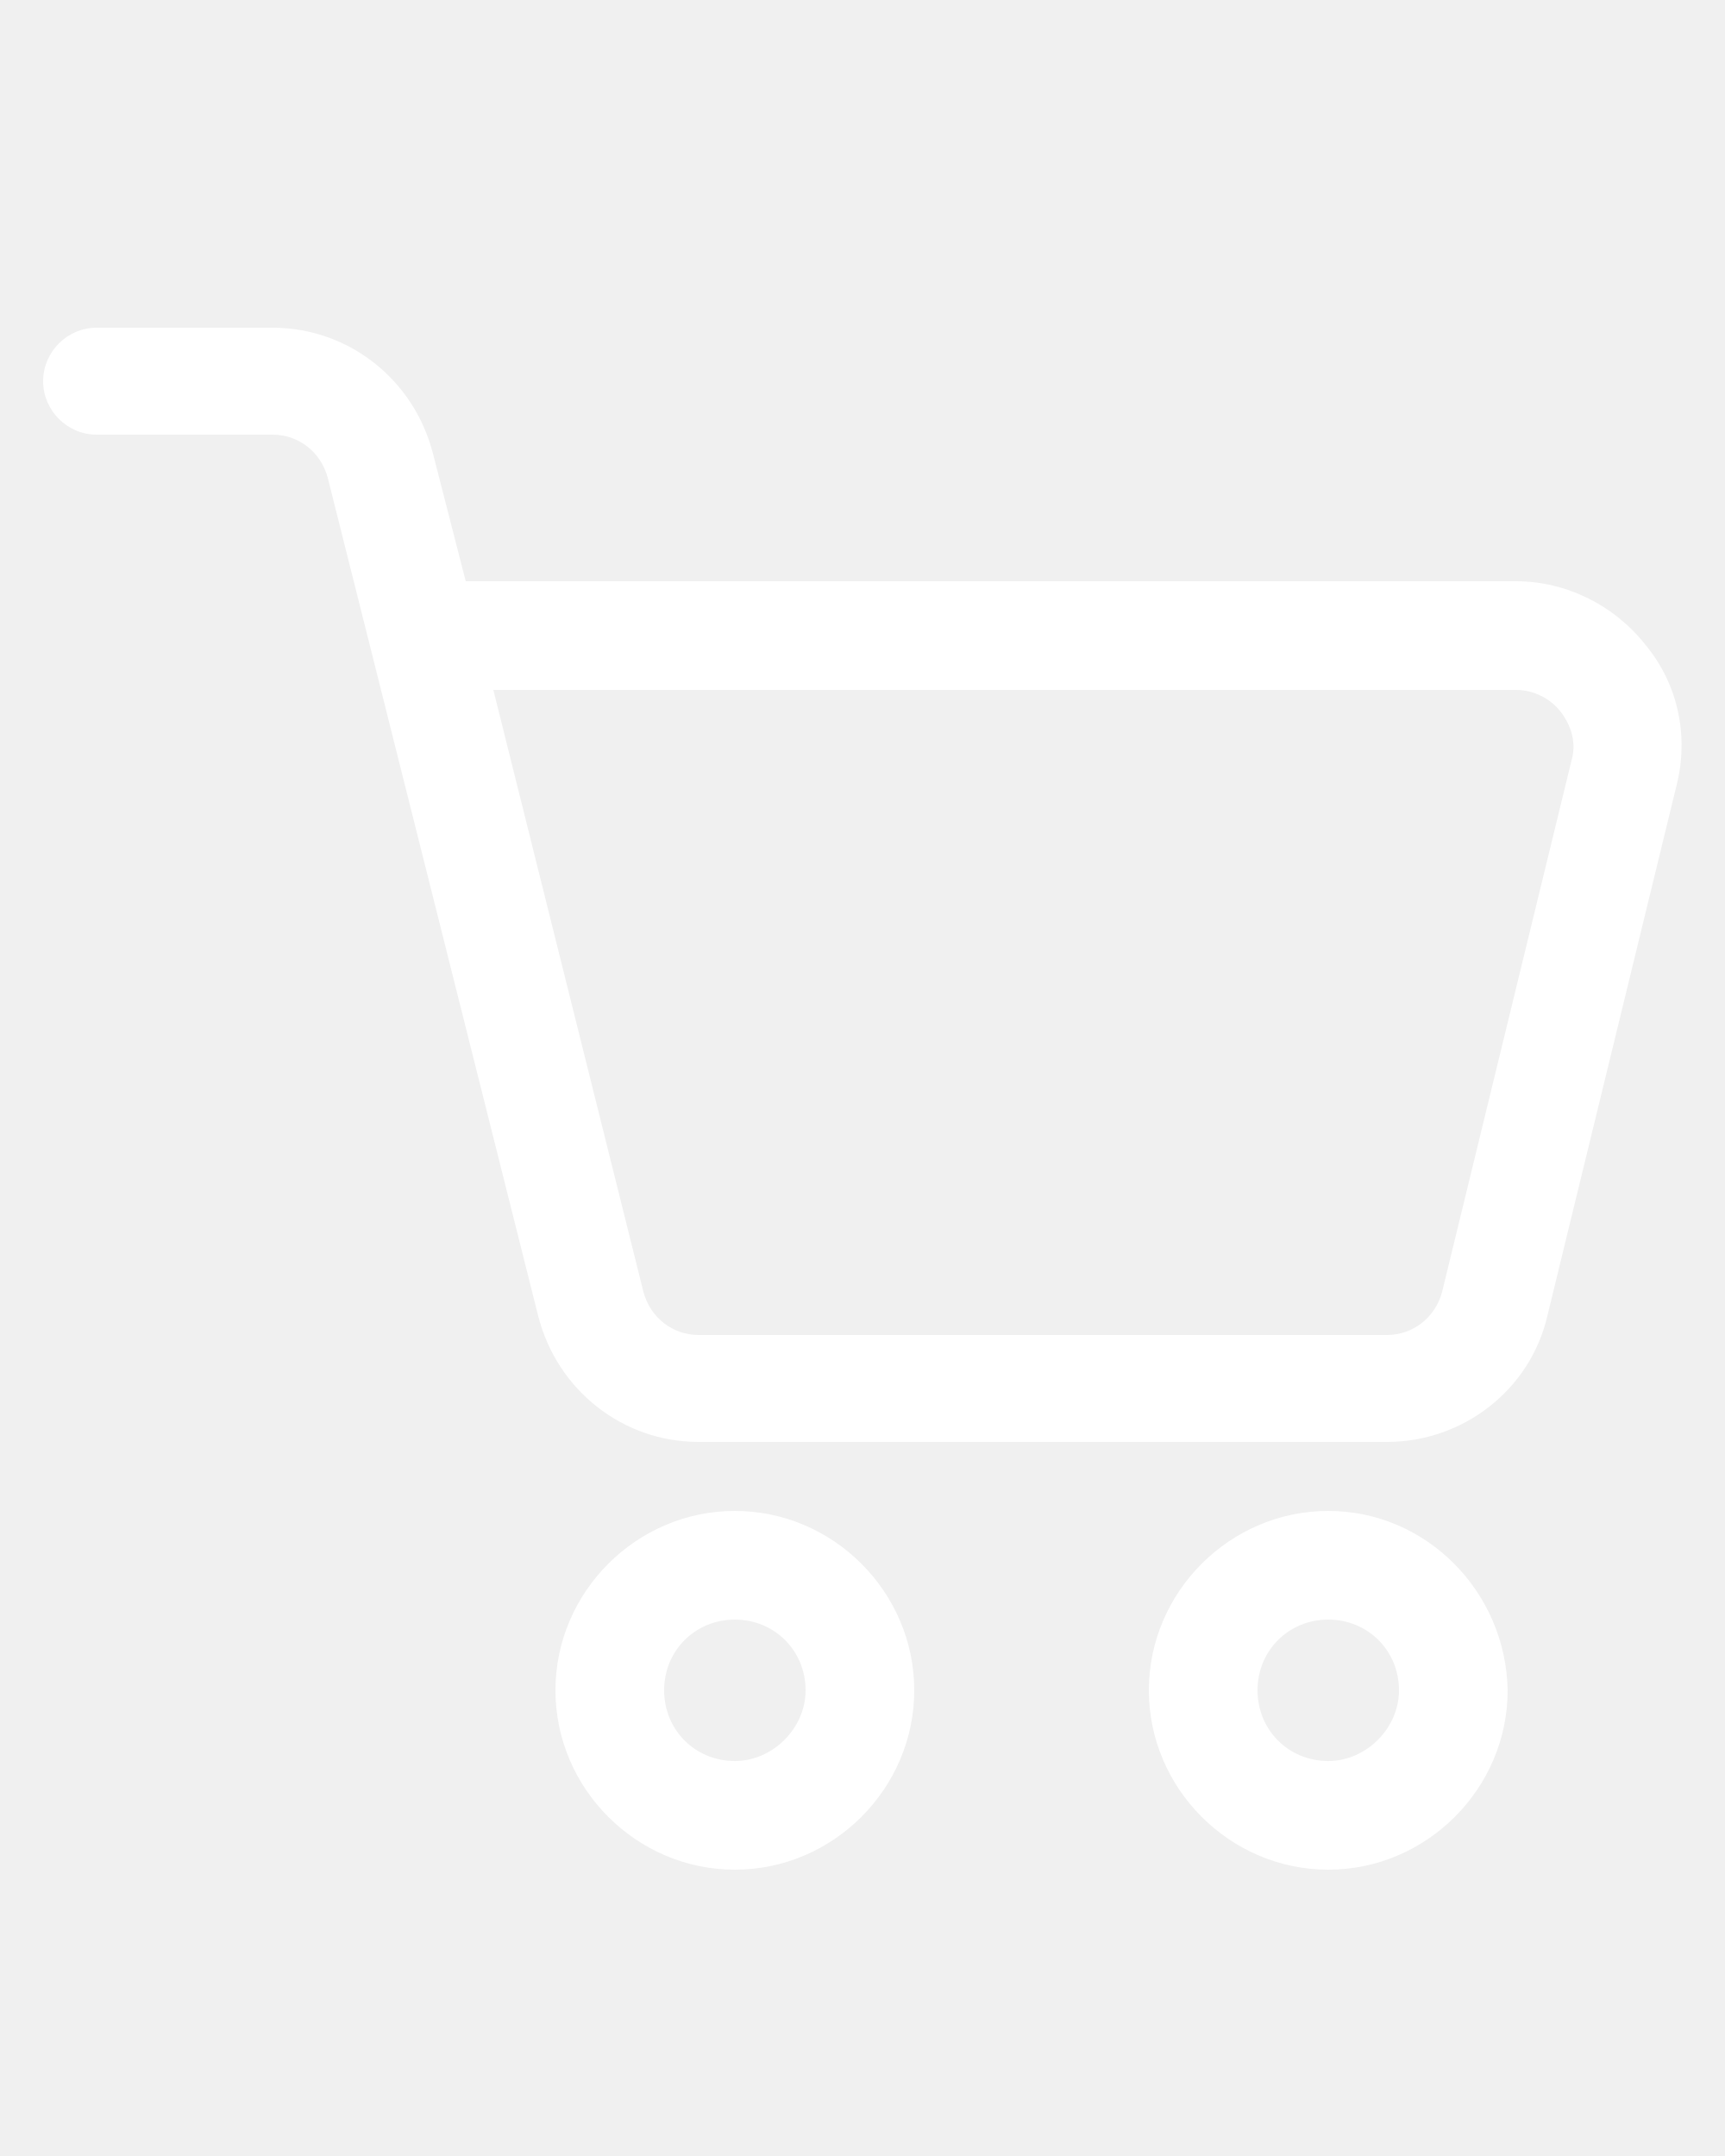
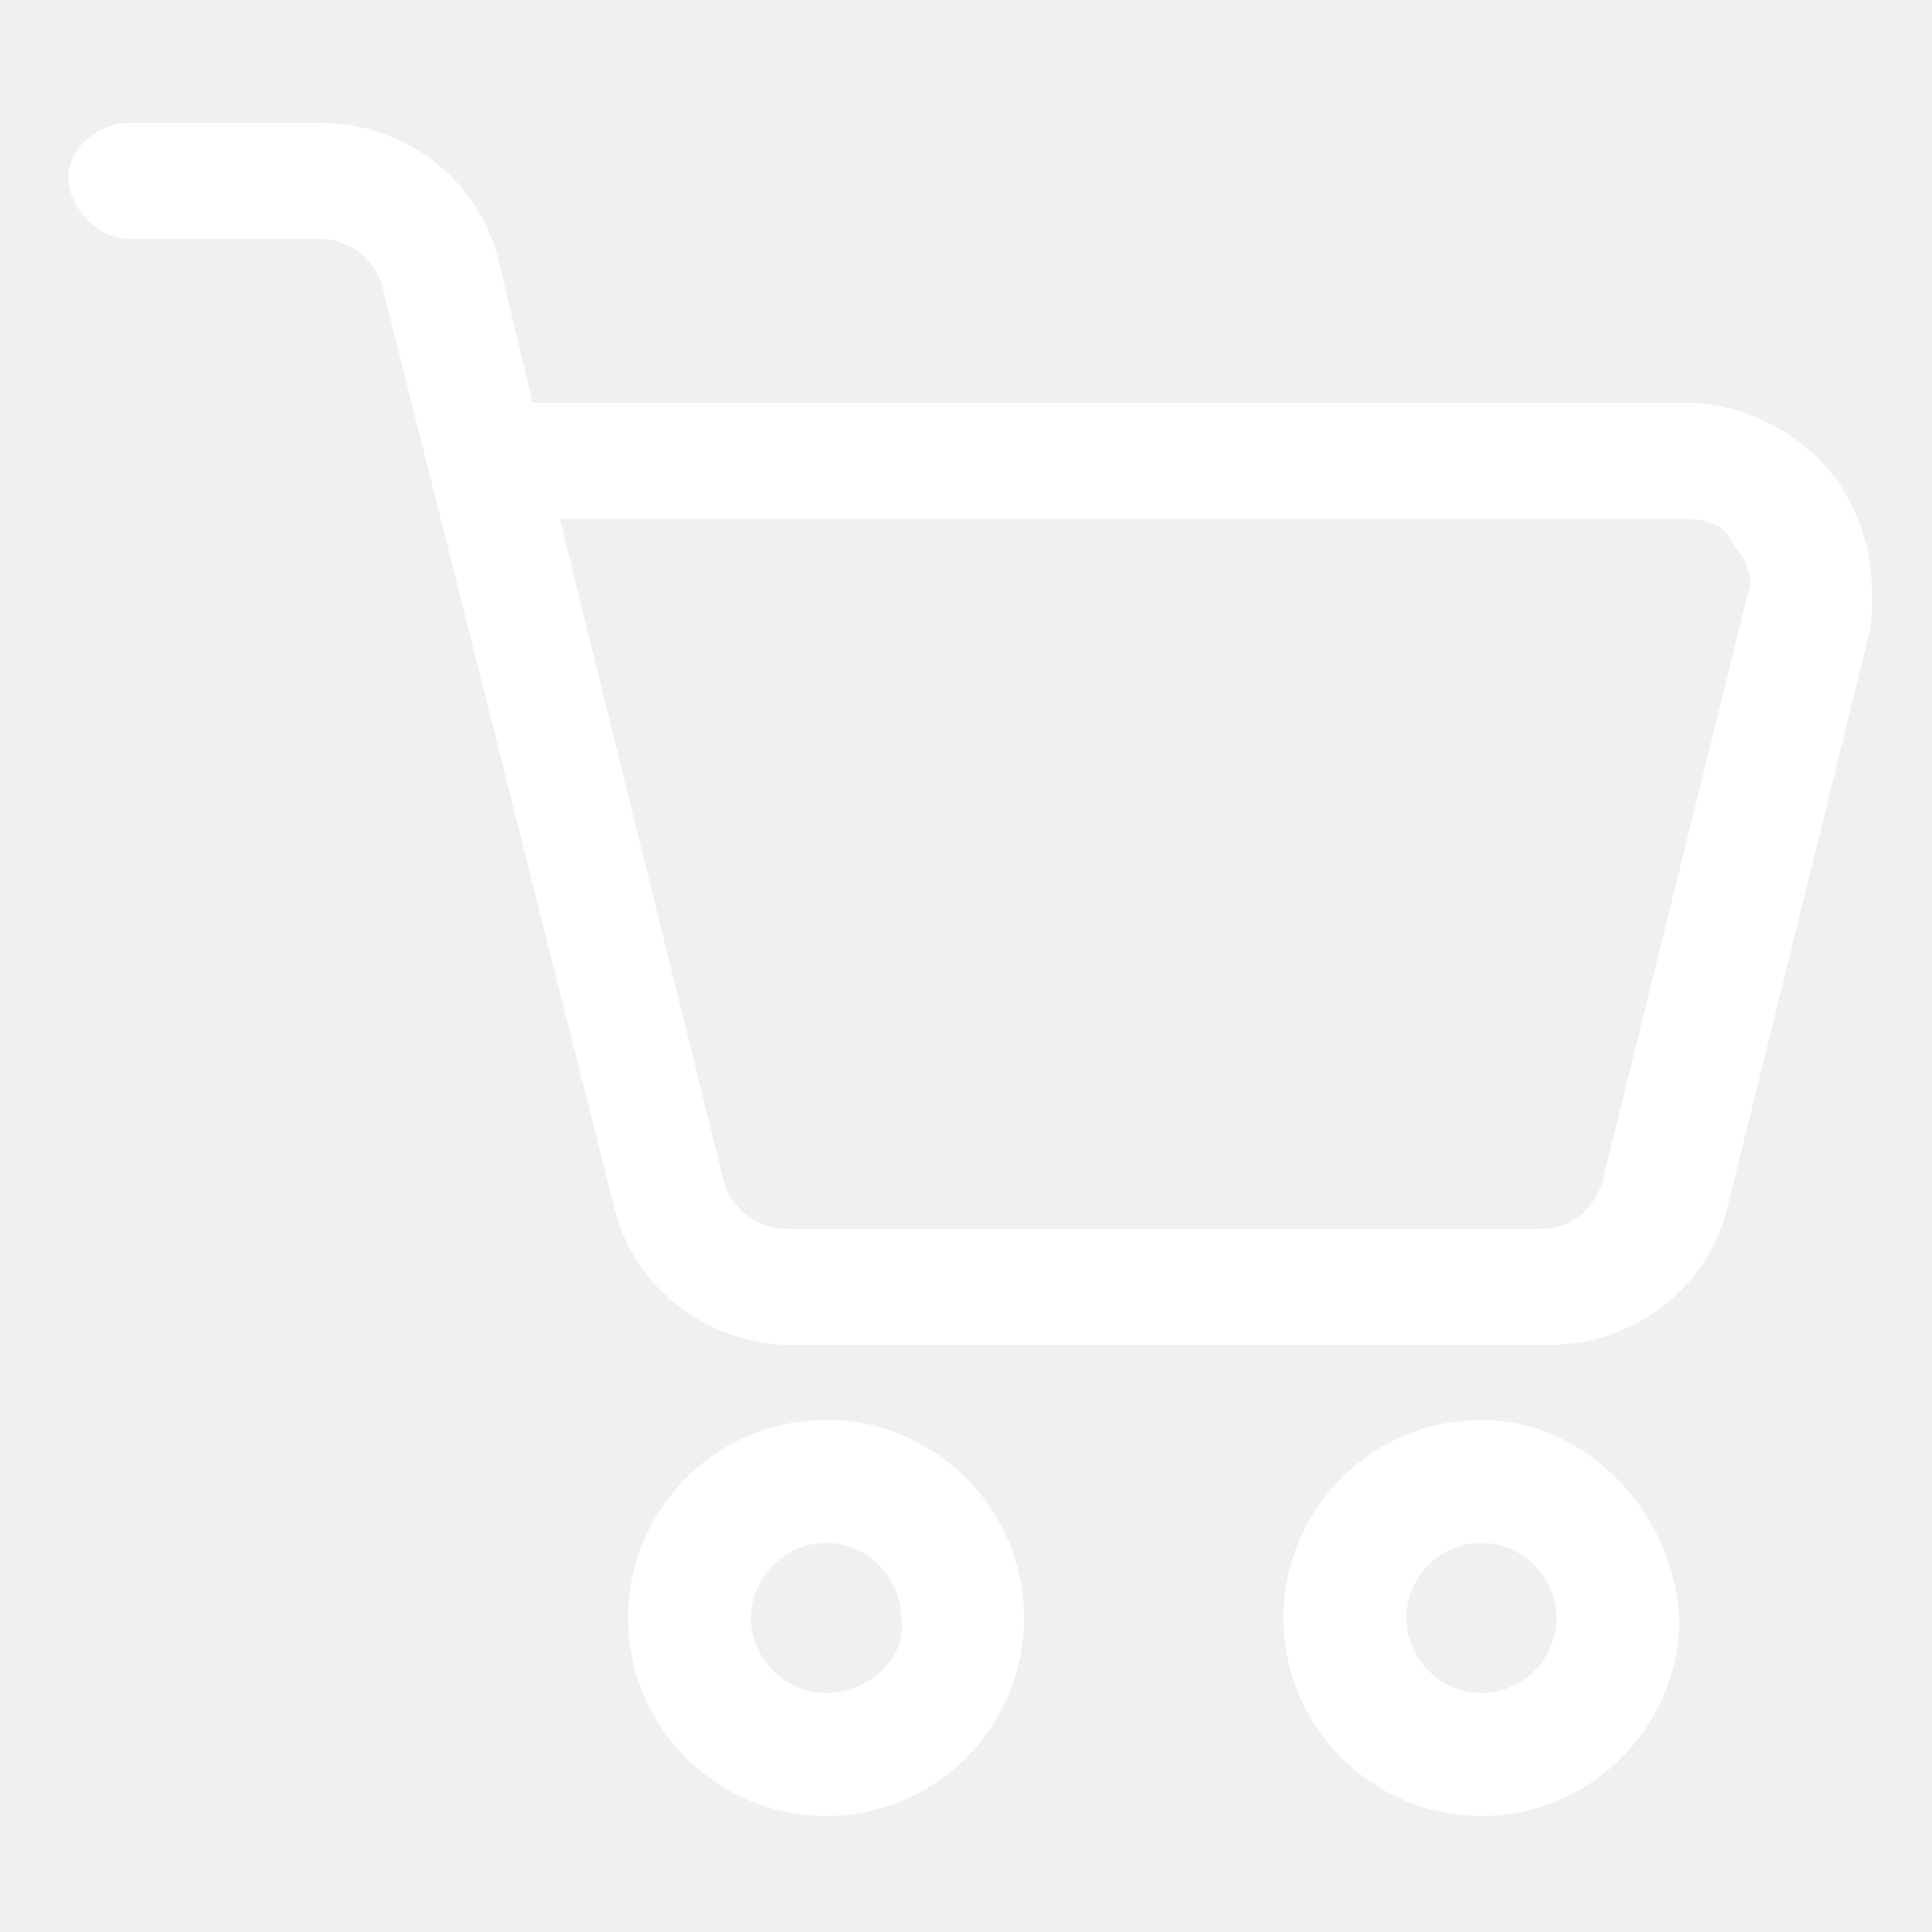
- <svg xmlns="http://www.w3.org/2000/svg" version="1.1" id="Layer_1" x="0px" y="0px" viewBox="0 0 100 125" style="enable-background:new 0 0 100 125;" xml:space="preserve">
+ <svg xmlns="http://www.w3.org/2000/svg" version="1.1" id="Layer_1" x="0px" y="0px" viewBox="0 0 28.3 28.3" style="enable-background:new 0 0 28.3 28.3;" xml:space="preserve">
  <style type="text/css">
	.st0{fill:#FFFFFF;}
</style>
  <g id="Layer_2_1_">
</g>
  <g id="Layer_1_1_">
    <g>
-       <path class="st0" d="M95.4,37.4c-1.8-2.3-4.6-3.7-7.5-3.7H27l-1.9-7.4C24,22,20.2,19,15.8,19H5.6c-1.7,0-3.1,1.4-3.1,3.1    s1.4,3.1,3.1,3.1h10.2c1.5,0,2.8,1,3.2,2.5l12.2,48.6c1.1,4.3,4.9,7.3,9.3,7.3h39.9c4.4,0,8.3-3,9.3-7.3l7.5-30.8    C97.9,42.7,97.3,39.7,95.4,37.4z M91.1,44.1l-7.5,30.8c-0.4,1.5-1.7,2.5-3.2,2.5H40.5c-1.5,0-2.8-1-3.2-2.5L28.6,40h59.3    c1,0,2,0.5,2.6,1.3S91.4,43.1,91.1,44.1z" />
-       <path class="st0" d="M42.6,87.6c-5.7,0-10.4,4.7-10.4,10.4c0,5.7,4.7,10.4,10.4,10.4S53,103.7,53,98S48.3,87.6,42.6,87.6z     M42.6,102.1c-2.3,0-4.1-1.8-4.1-4.1c0-2.3,1.8-4.1,4.1-4.1s4.1,1.8,4.1,4.1C46.7,100.2,44.8,102.1,42.6,102.1z" />
-       <path class="st0" d="M77,87.6c-5.7,0-10.4,4.7-10.4,10.4c0,5.7,4.7,10.4,10.4,10.4c5.7,0,10.4-4.7,10.4-10.4    C87.3,92.3,82.7,87.6,77,87.6z M77,102.1c-2.3,0-4.1-1.8-4.1-4.1c0-2.3,1.8-4.1,4.1-4.1c2.3,0,4.1,1.8,4.1,4.1    C81.1,100.2,79.2,102.1,77,102.1z" />
+       <path class="st0" d="M26.8,6.9c-0.5-0.6-1.3-1-2.1-1H7.8L7.3,3.8c-0.3-1.2-1.4-2-2.6-2H1.9C1.4,1.8,1,2.2,1,2.6s0.4,0.9,0.9,0.9    h2.8c0.4,0,0.8,0.3,0.9,0.7L9,17.7c0.3,1.2,1.4,2,2.6,2h11.1c1.2,0,2.3-0.8,2.6-2l2.1-8.5C27.5,8.3,27.3,7.5,26.8,6.9z M25.6,8.7    l-2.1,8.5C23.4,17.7,23,18,22.6,18H11.5c-0.4,0-0.8-0.3-0.9-0.7L8.2,7.6h16.5c0.3,0,0.6,0.1,0.7,0.4C25.6,8.2,25.7,8.5,25.6,8.7z" />
+       <path class="st0" d="M12.1,20.8c-1.6,0-2.9,1.3-2.9,2.9c0,1.6,1.3,2.9,2.9,2.9s2.9-1.3,2.9-2.9S13.7,20.8,12.1,20.8z M12.1,24.8    c-0.6,0-1.1-0.5-1.1-1.1c0-0.6,0.5-1.1,1.1-1.1s1.1,0.5,1.1,1.1C13.3,24.3,12.7,24.8,12.1,24.8z" />
+       <path class="st0" d="M21.7,20.8c-1.6,0-2.9,1.3-2.9,2.9c0,1.6,1.3,2.9,2.9,2.9c1.6,0,2.9-1.3,2.9-2.9    C24.5,22.1,23.2,20.8,21.7,20.8z M21.7,24.8c-0.6,0-1.1-0.5-1.1-1.1c0-0.6,0.5-1.1,1.1-1.1s1.1,0.5,1.1,1.1    C22.8,24.3,22.3,24.8,21.7,24.8z" />
    </g>
  </g>
</svg>
